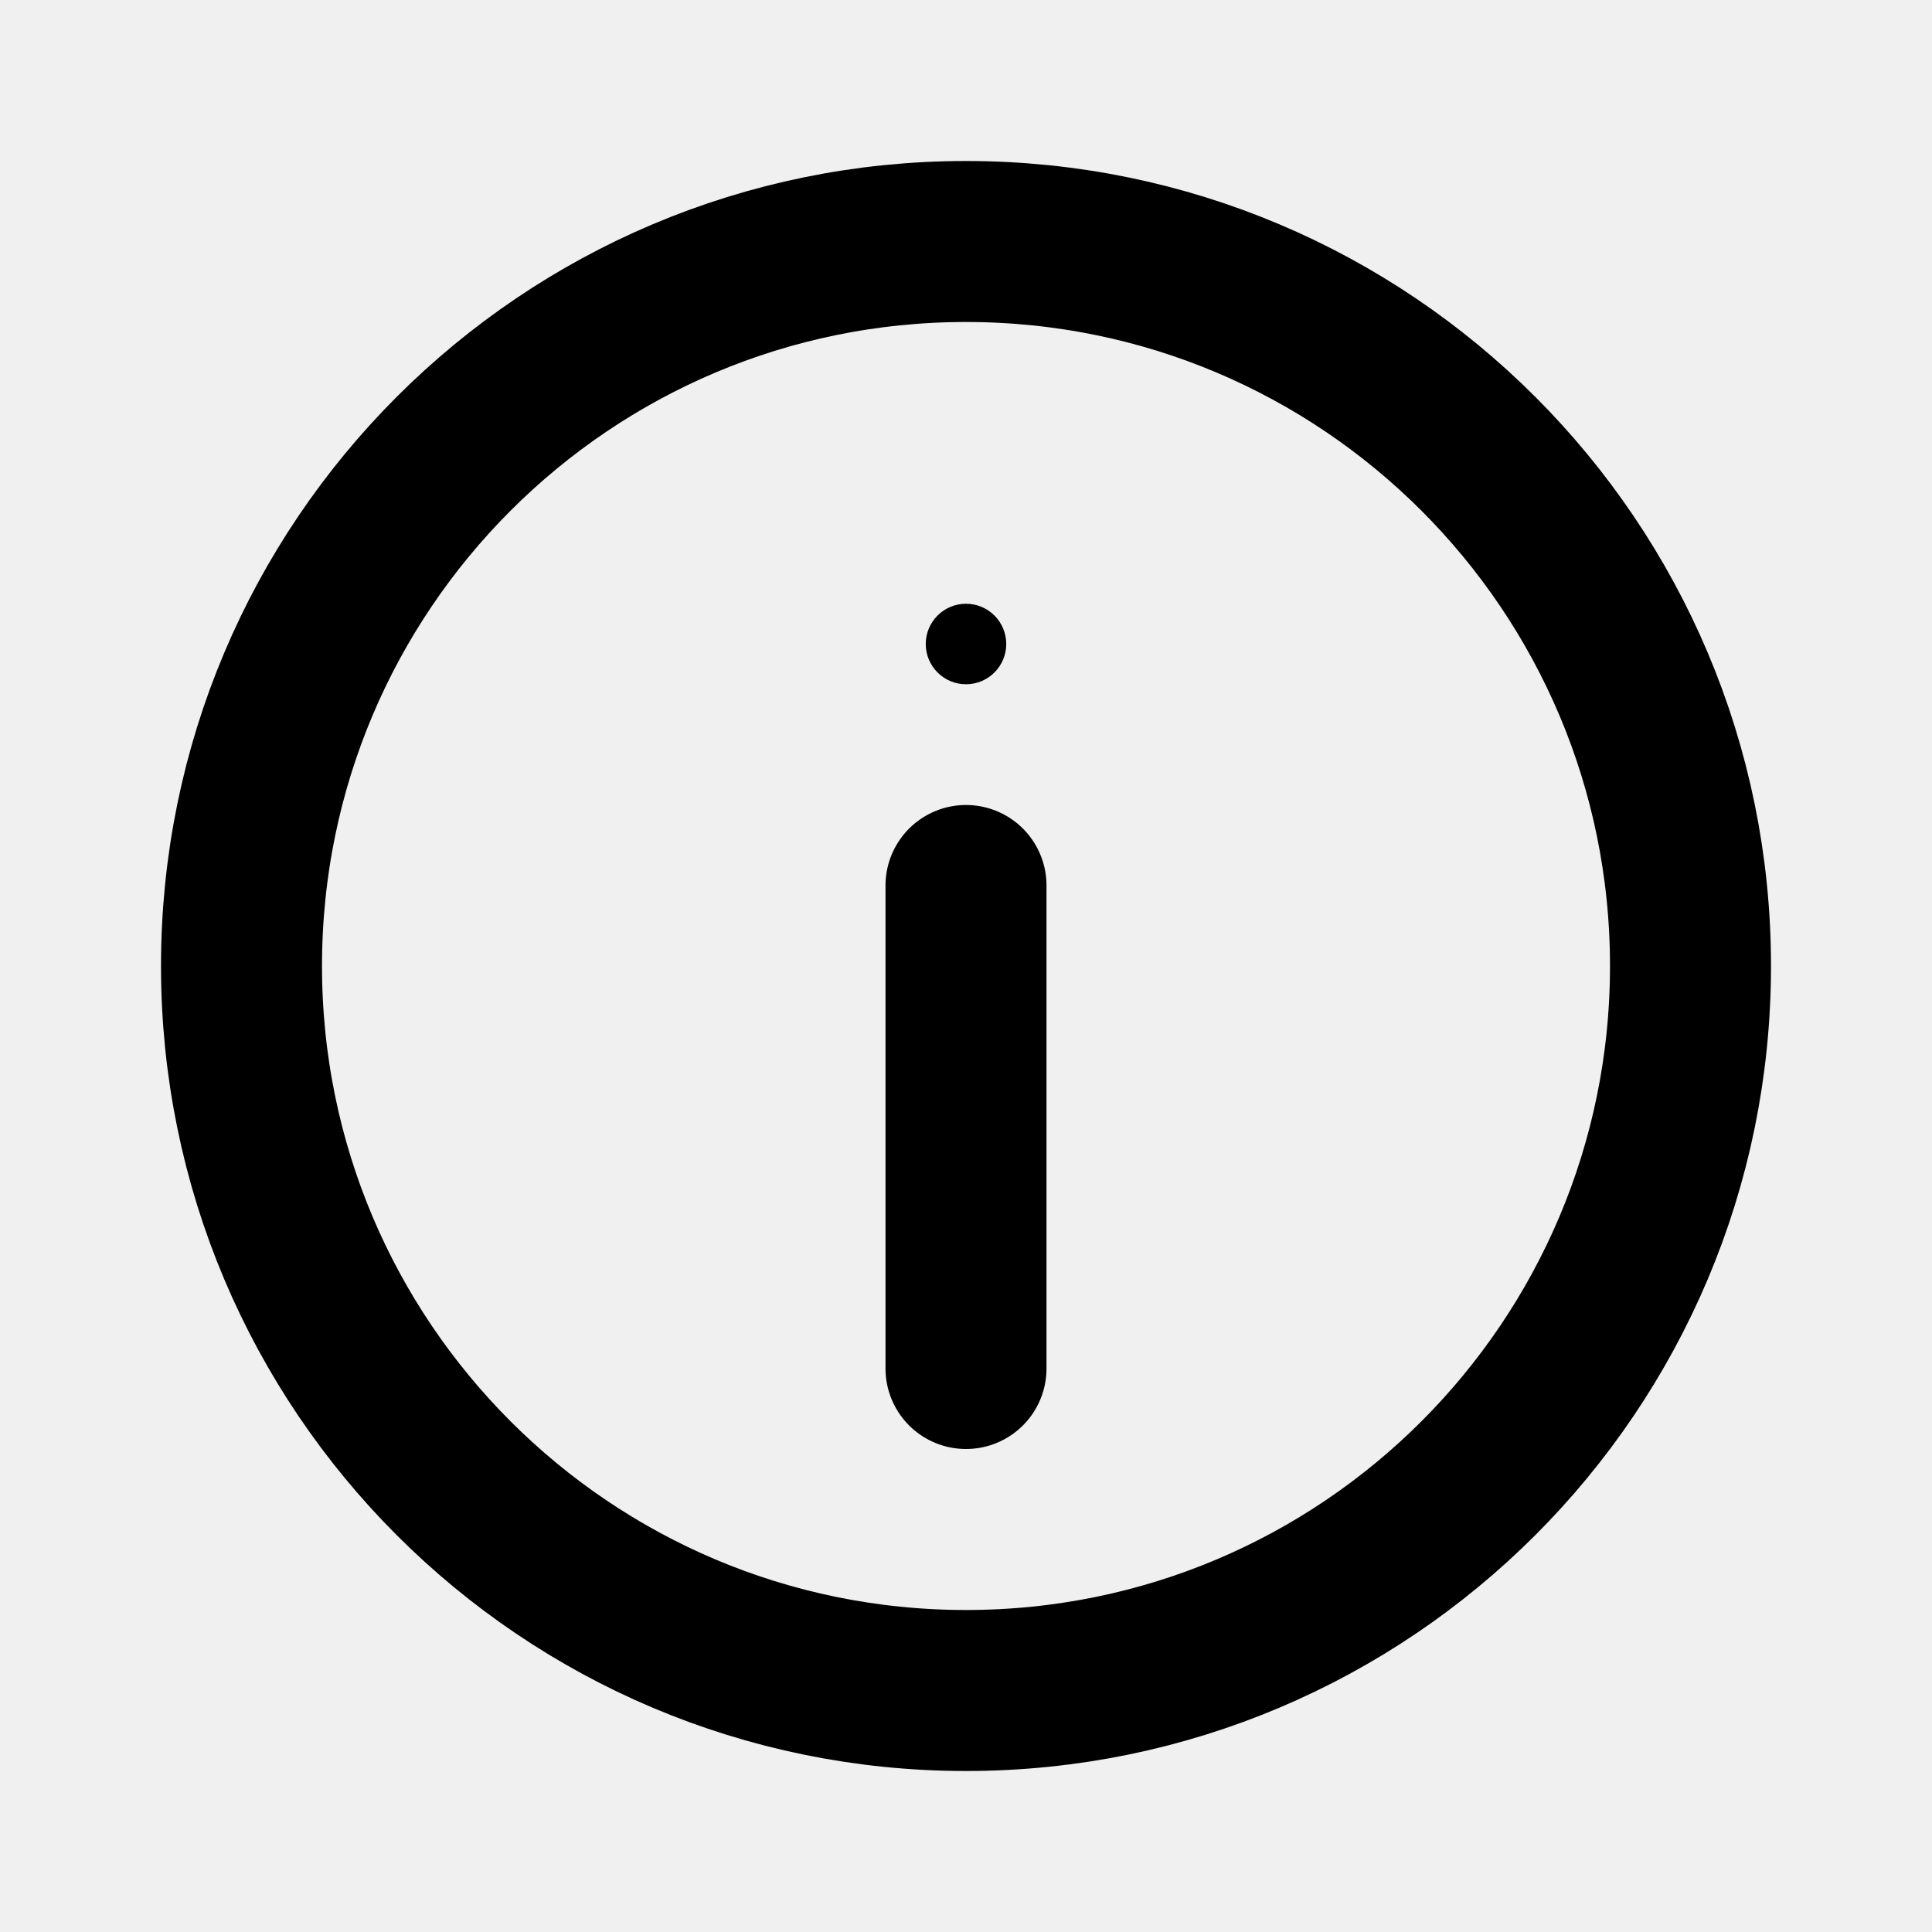
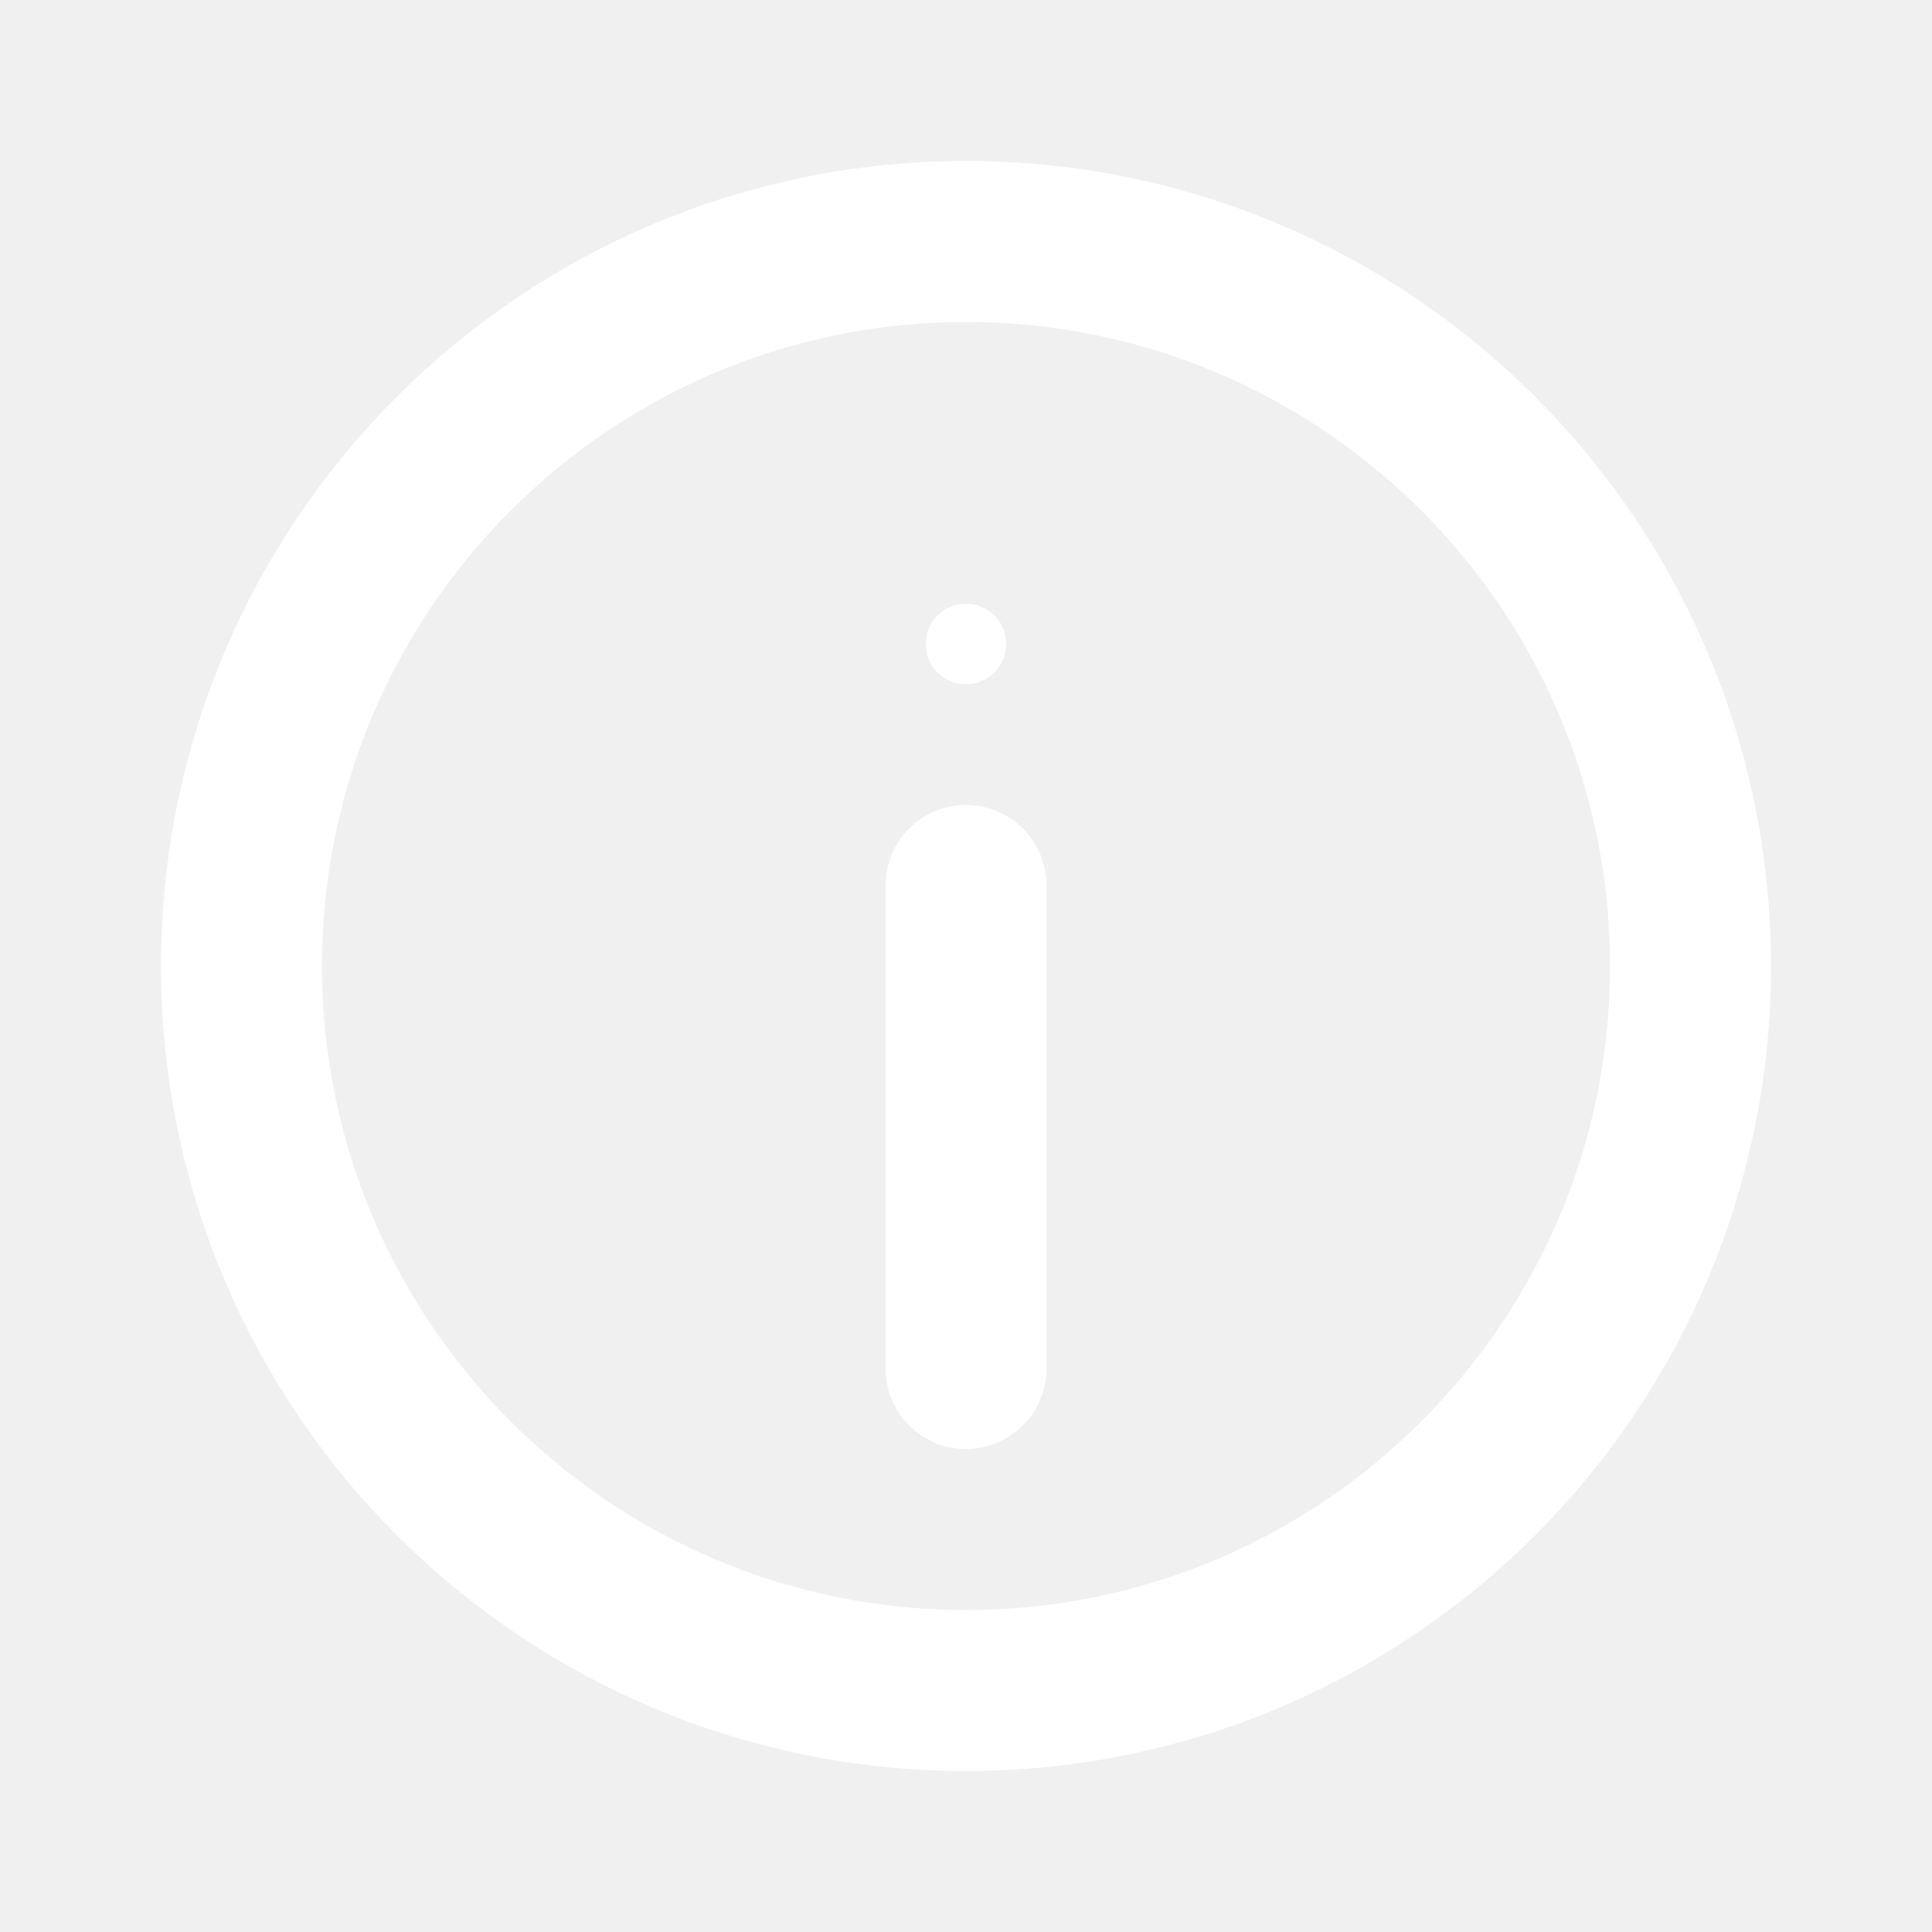
- <svg xmlns="http://www.w3.org/2000/svg" viewBox="0 0 24 24" fill="none" stroke="currentColor" stroke-width="2" stroke-linecap="round" stroke-linejoin="round">
+ <svg xmlns="http://www.w3.org/2000/svg" viewBox="0 0 24 24" fill="none" stroke="#FFFFFF" stroke-width="2" stroke-linecap="round" stroke-linejoin="round">
  <circle cx="12" cy="12" r="9" />
  <line x1="12" y1="11" x2="12" y2="17" />
-   <circle cx="12" cy="8" r="0.5" fill="currentColor" stroke="none" />
+   <circle cx="12" cy="8" r="0.5" fill="#FFFFFF" stroke="none" />
</svg>
